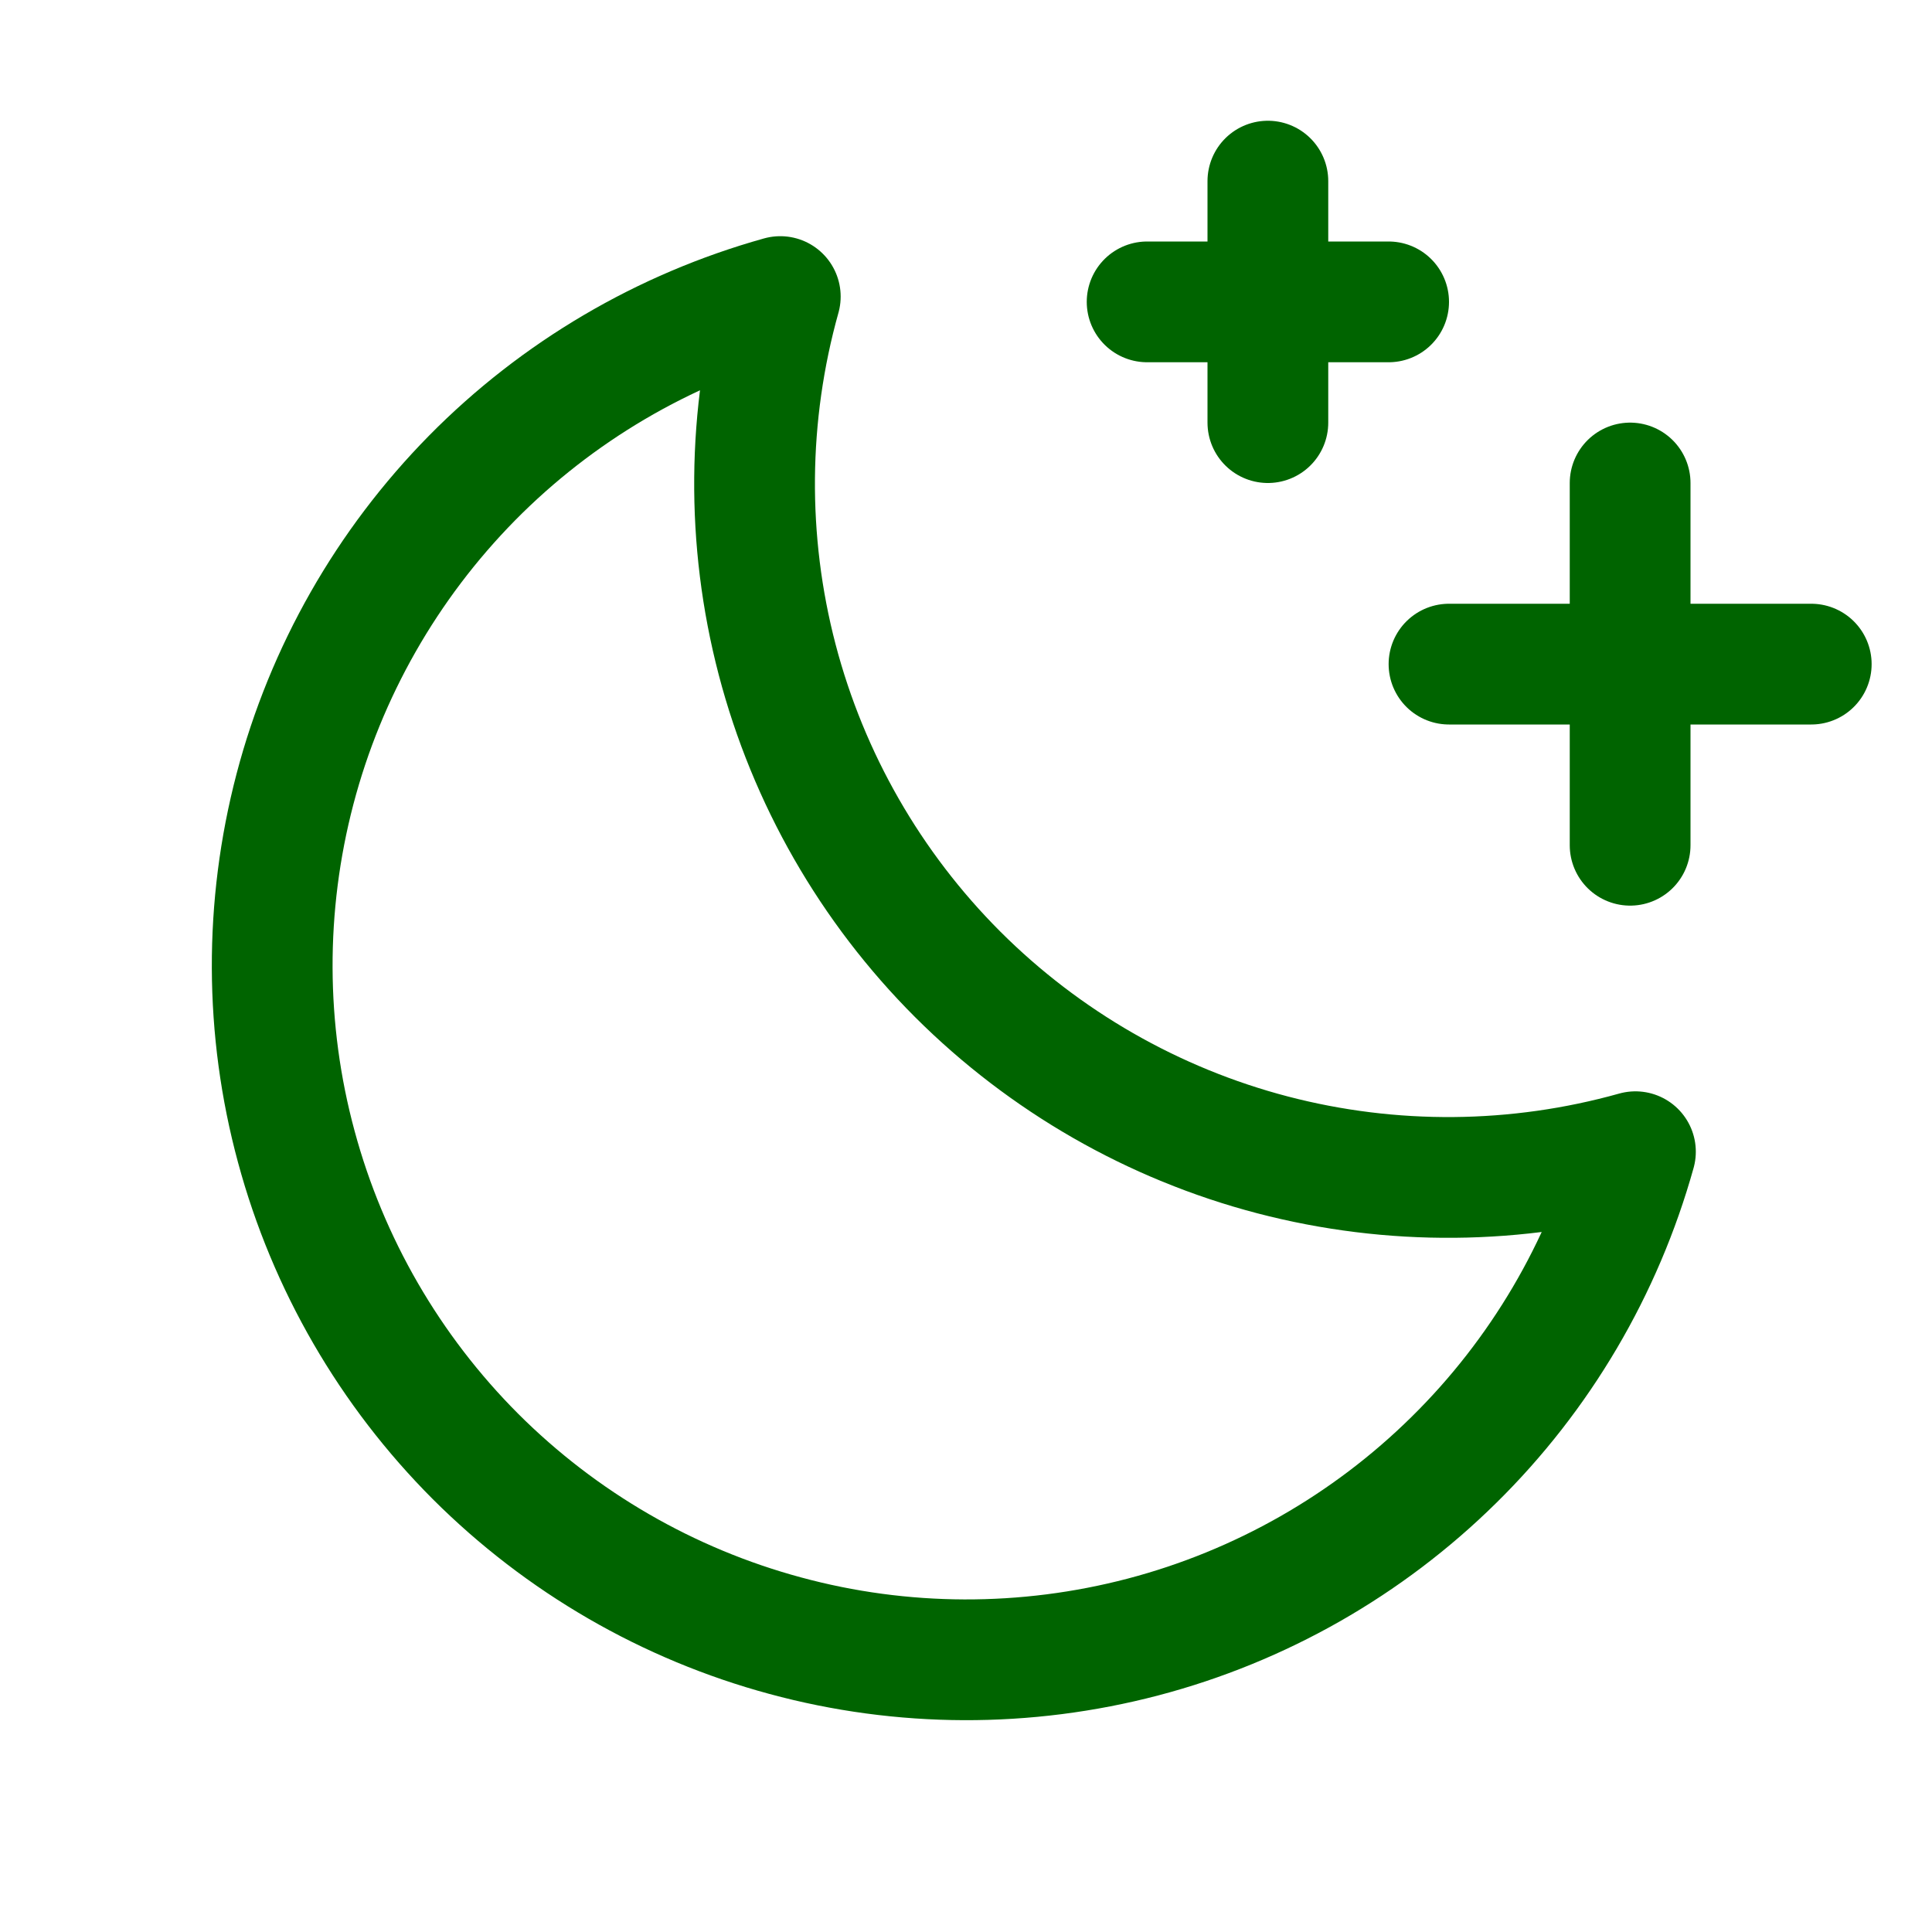
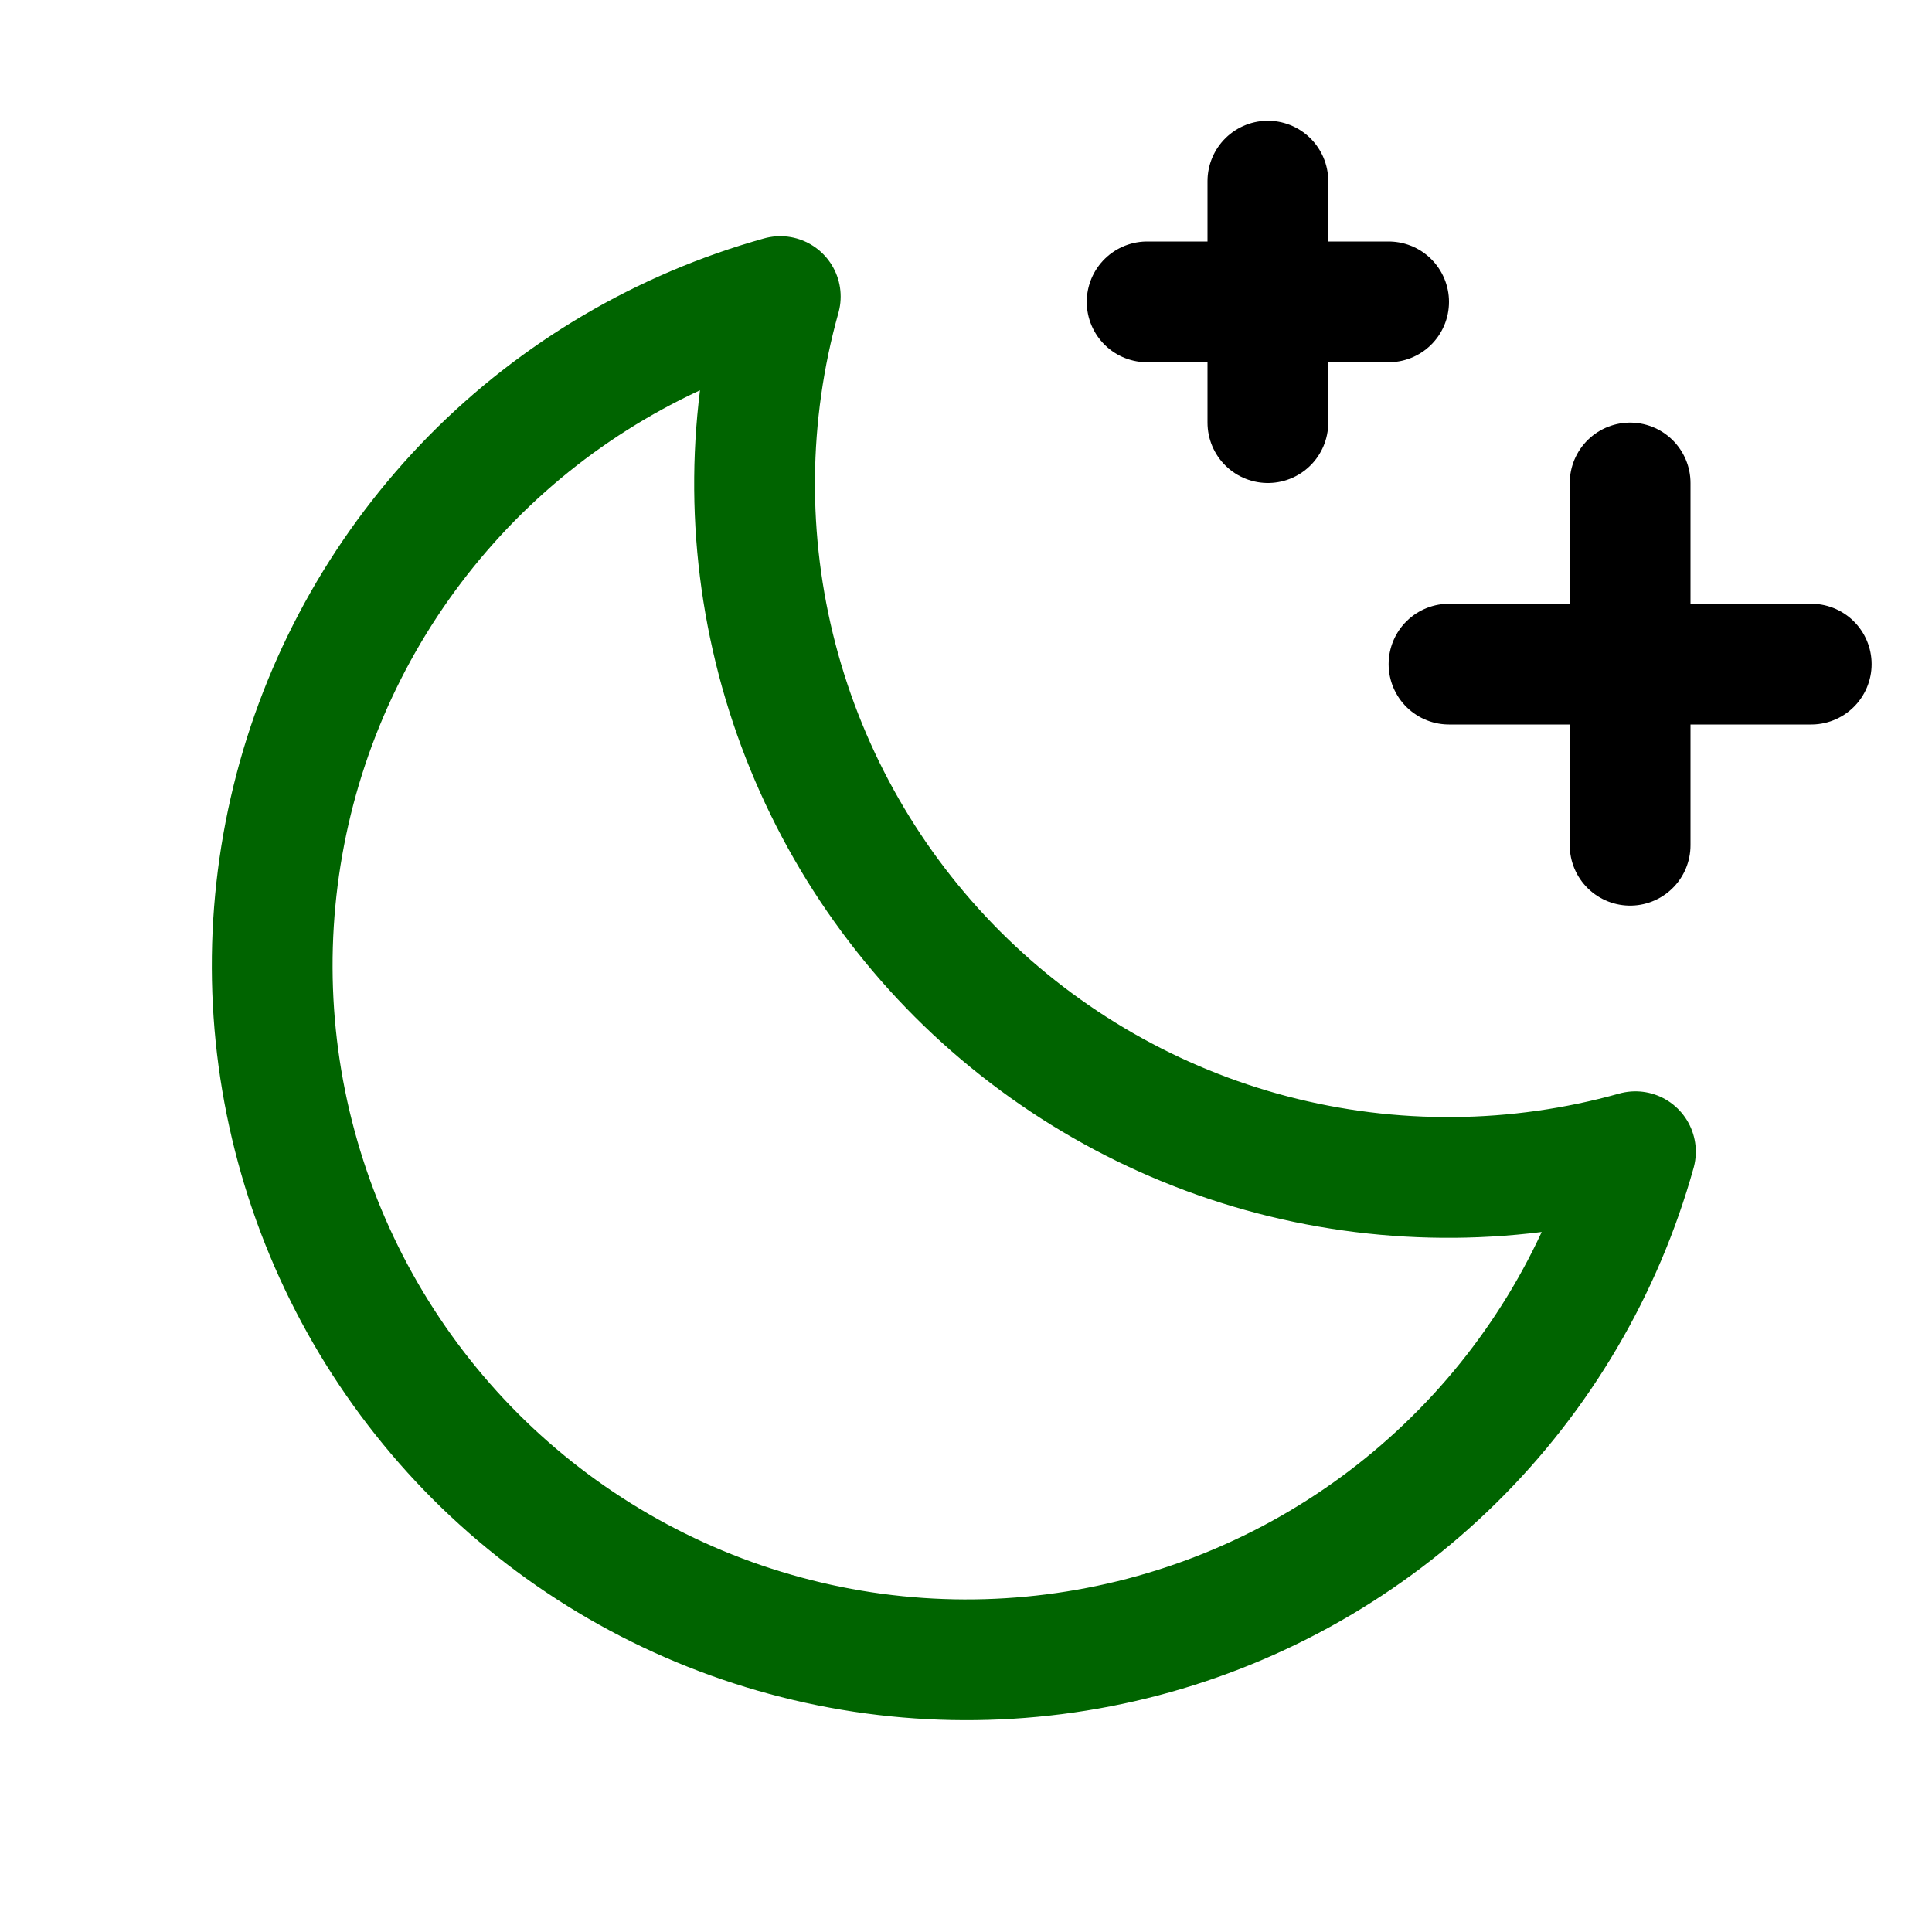
<svg xmlns="http://www.w3.org/2000/svg" width="16" height="16" viewBox="0 0 16 16" fill="none">
-   <path d="M13.5 7V4" stroke="DarkGreen" stroke-linecap="round" stroke-linejoin="round" />
-   <path d="M15 5.5H12" stroke="DarkGreen" stroke-linecap="round" stroke-linejoin="round" />
-   <path d="M10.5 1.5V3.5" stroke="DarkGreen" stroke-linecap="round" stroke-linejoin="round" />
-   <path d="M11.5 2.5H9.5" stroke="DarkGreen" stroke-linecap="round" stroke-linejoin="round" />
+   <path d="M13.5 7V4" stroke="Black" stroke-linecap="round" stroke-linejoin="round" />
+   <path d="M15 5.5H12" stroke="Black" stroke-linecap="round" stroke-linejoin="round" />
+   <path d="M10.5 1.5V3.5" stroke="Black" stroke-linecap="round" stroke-linejoin="round" />
+   <path d="M11.5 2.5H9.5" stroke="Black" stroke-linecap="round" stroke-linejoin="round" />
  <path d="M13.544 9.538C12.562 9.813 11.525 9.822 10.538 9.564C9.552 9.306 8.652 8.789 7.931 8.069C7.21 7.348 6.694 6.448 6.436 5.462C6.178 4.475 6.187 3.438 6.462 2.456C5.495 2.726 4.614 3.244 3.909 3.959C3.204 4.675 2.698 5.563 2.443 6.534C2.188 7.506 2.191 8.528 2.454 9.497C2.716 10.467 3.228 11.351 3.938 12.062C4.649 12.772 5.533 13.284 6.503 13.546C7.472 13.809 8.494 13.812 9.466 13.557C10.437 13.302 11.325 12.796 12.04 12.091C12.756 11.386 13.274 10.505 13.544 9.538Z" stroke="DarkGreen" stroke-linecap="round" stroke-linejoin="round" />
</svg>
